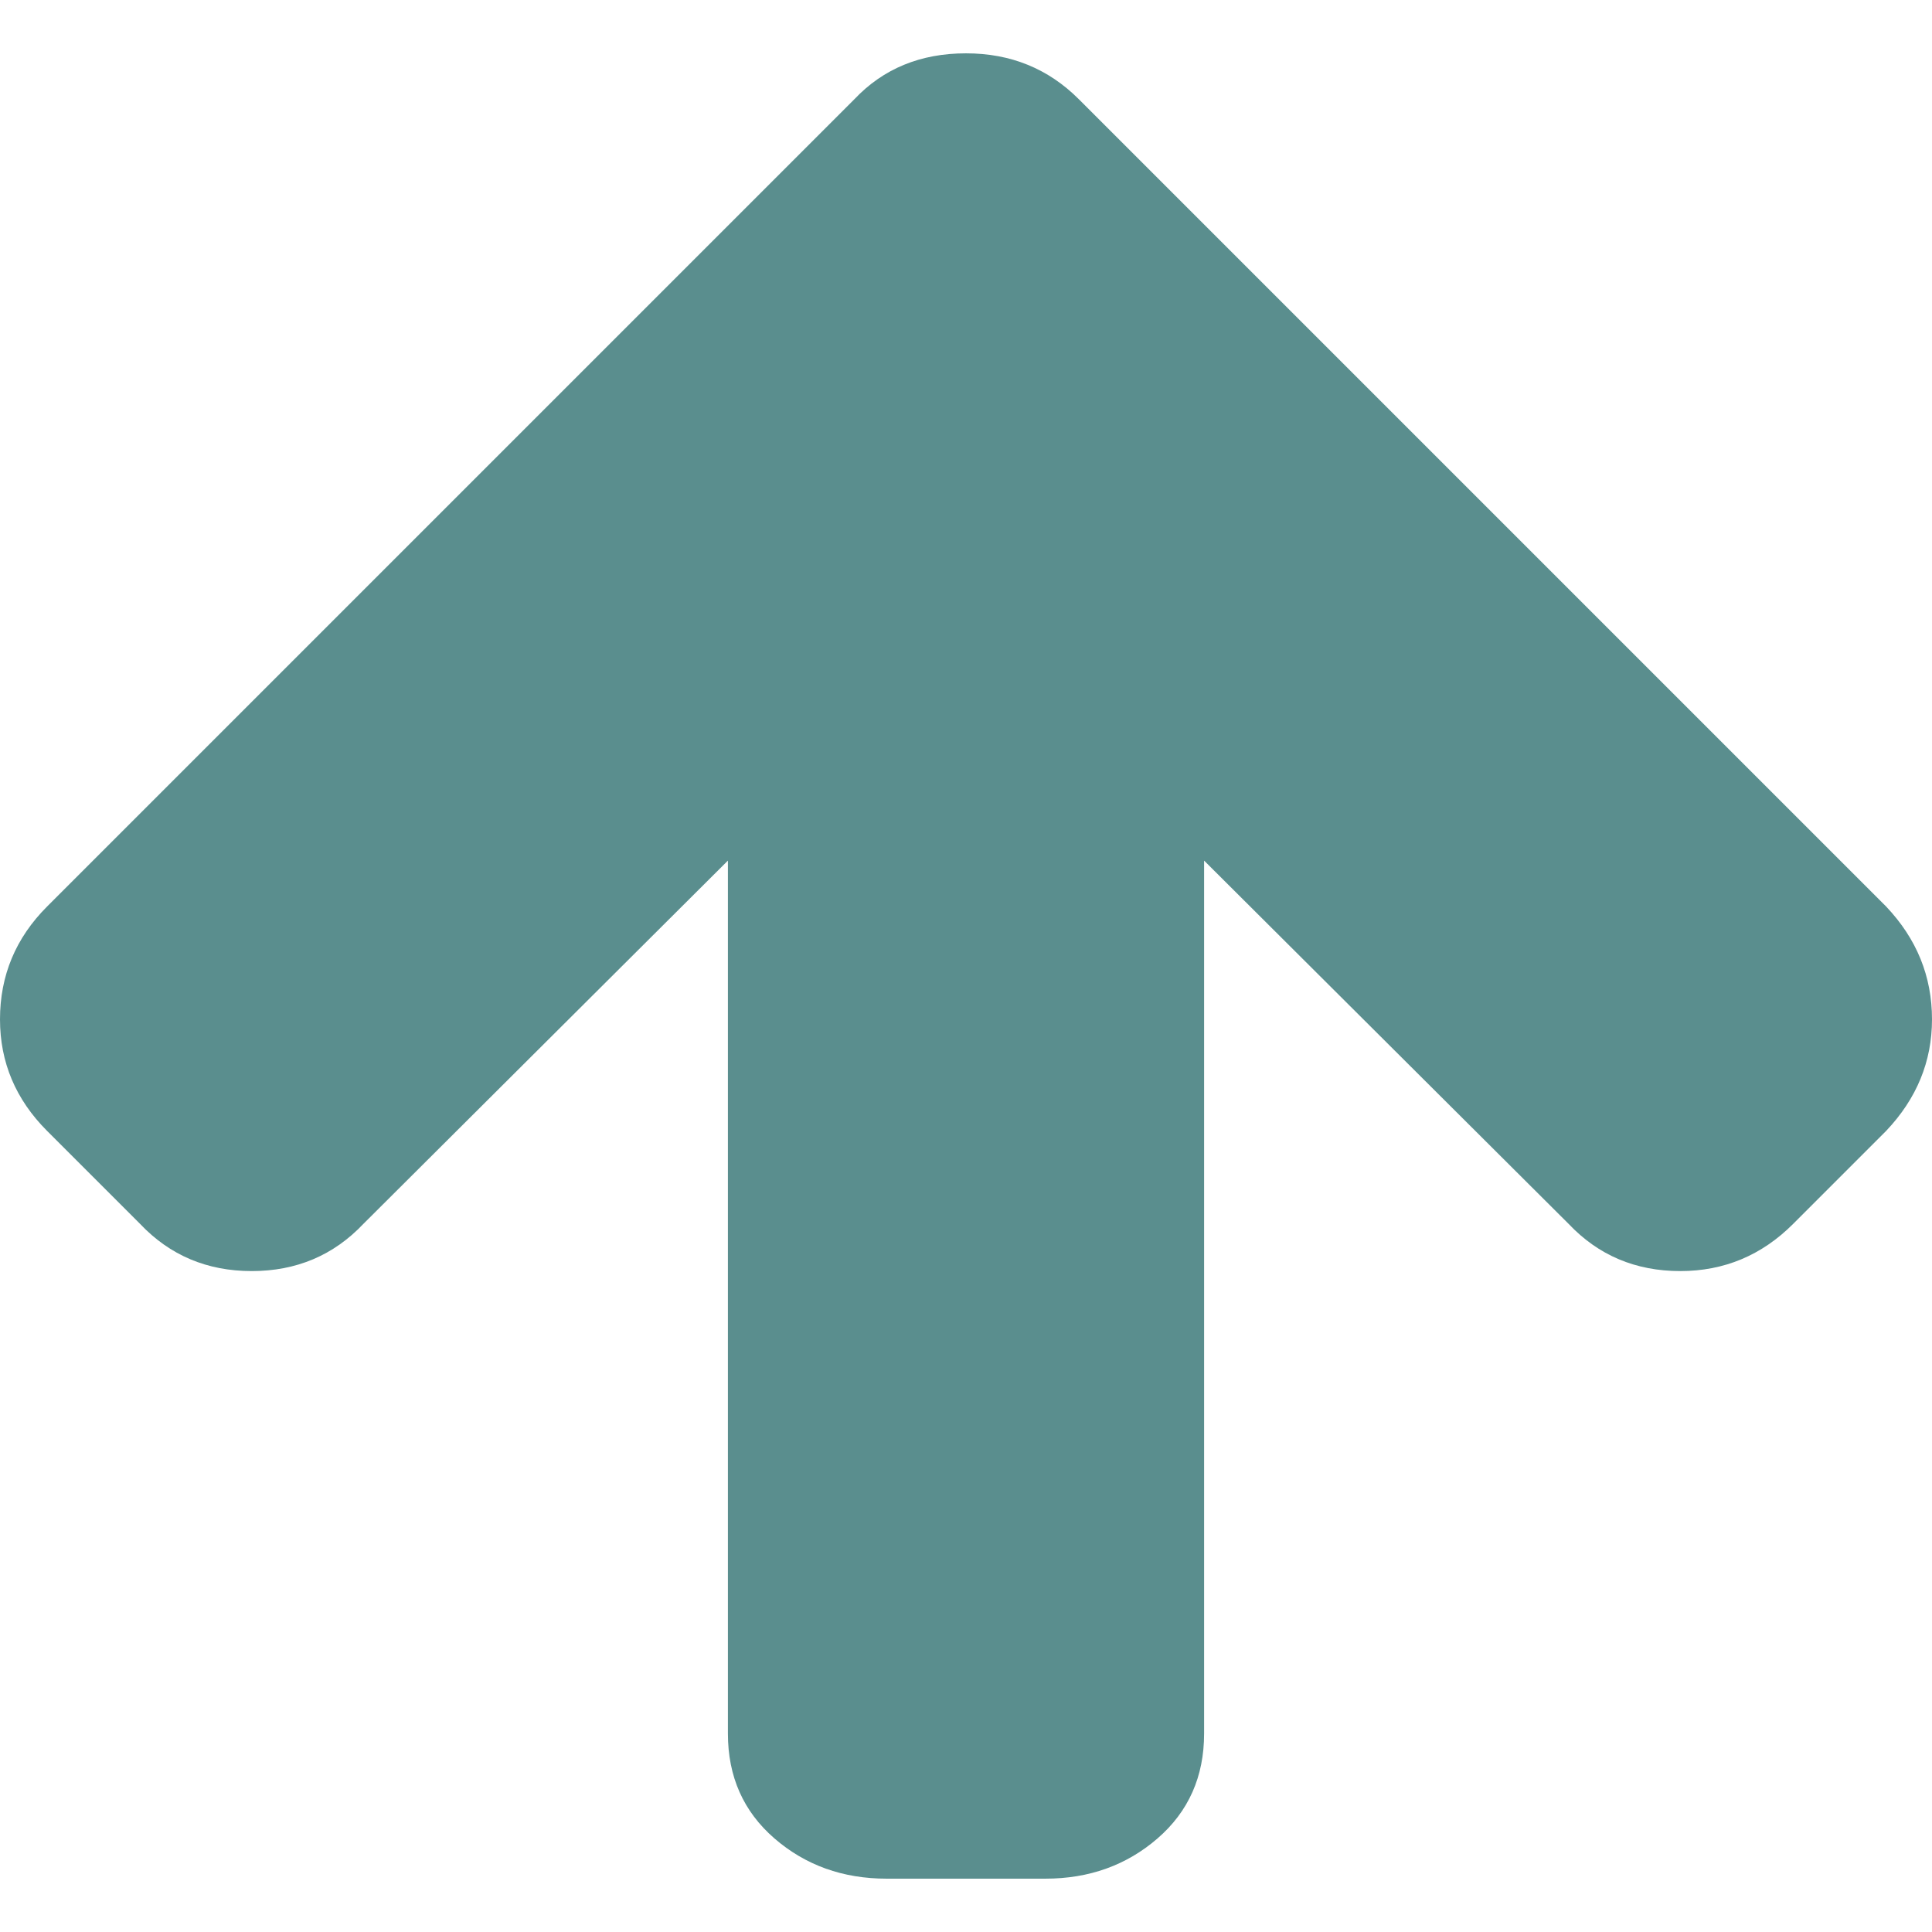
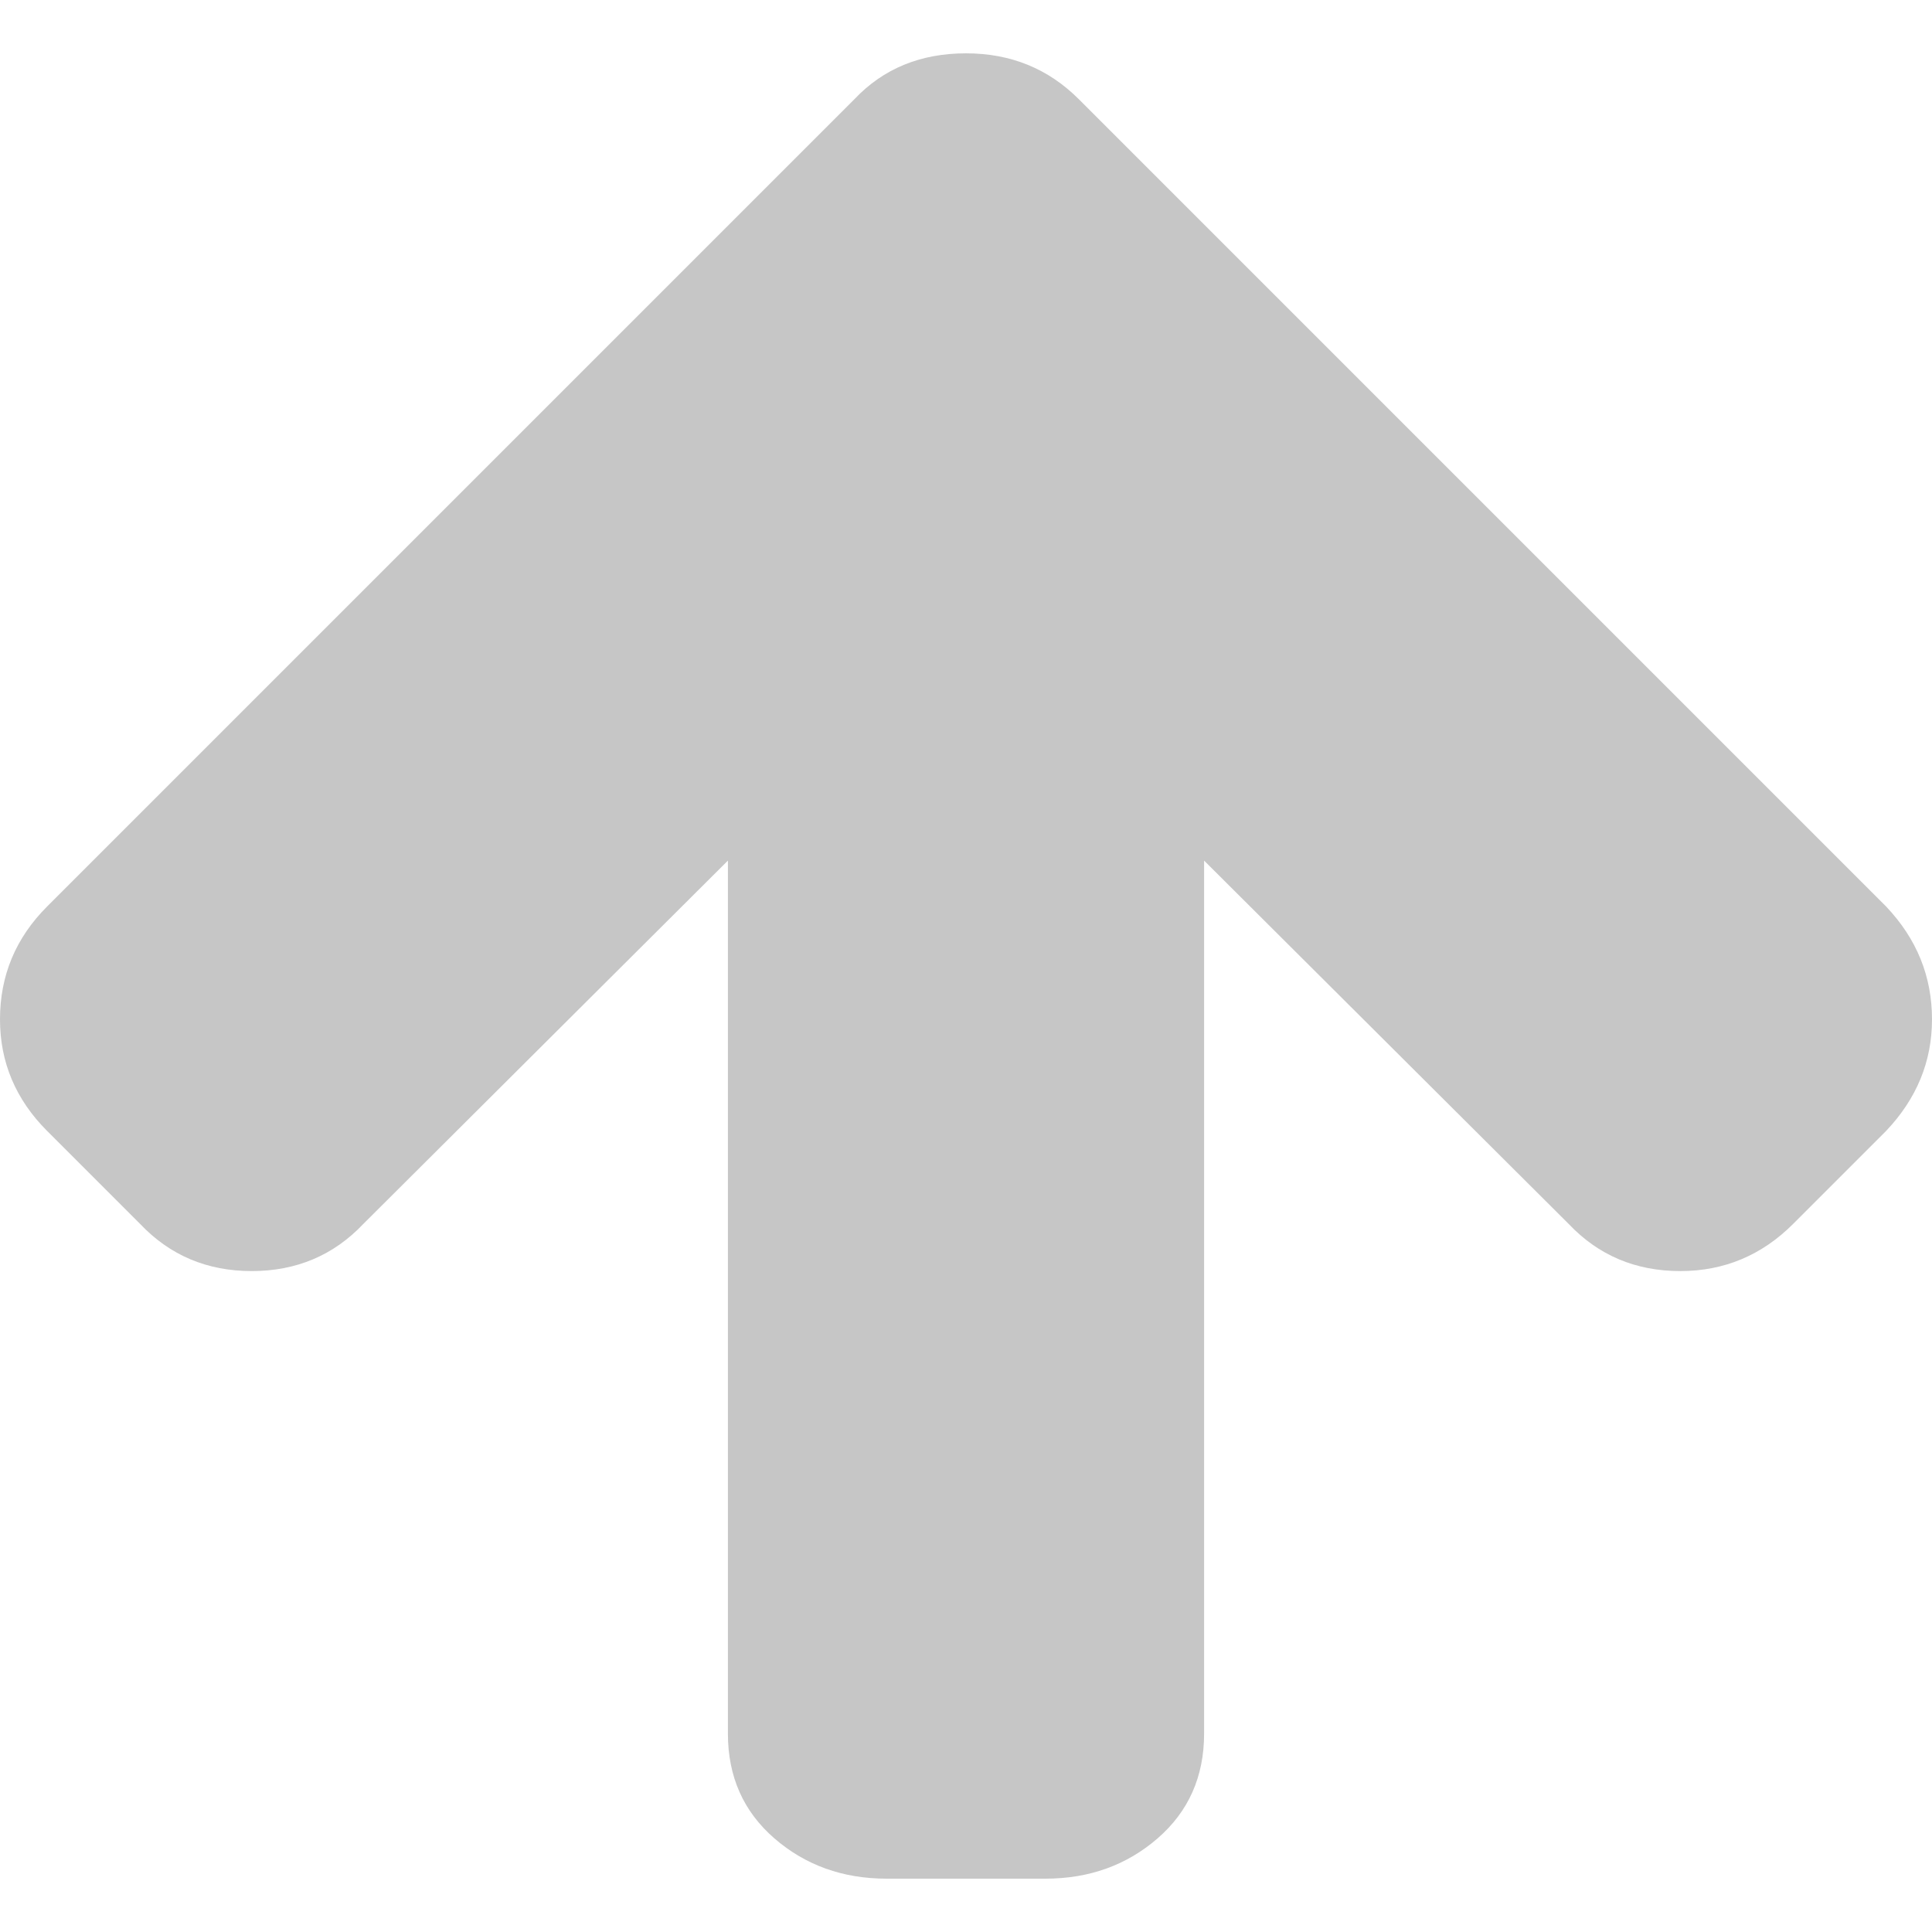
- <svg xmlns="http://www.w3.org/2000/svg" version="1.1" id="Capa_1" x="0px" y="0px" width="444.819px" height="444.819px" viewBox="0 0 444.819 444.819" style="fill:#5A8E8E; enable-background:new 0 0 444.819 444.819;" xml:space="preserve">
+ <svg xmlns="http://www.w3.org/2000/svg" version="1.1" id="Capa_1" x="0px" y="0px" width="444.819px" height="444.819px" viewBox="0 0 444.819 444.819" style="fill:#c6c6c6; enable-background:new 0 0 444.819 444.819;" xml:space="preserve">
  <g>
    <path d="M434.252,208.708L248.387,22.843c-7.042-7.043-15.693-10.564-25.977-10.564c-10.467,0-19.036,3.521-25.697,10.564   L10.848,208.708C3.615,215.94,0,224.604,0,234.692c0,9.897,3.619,18.459,10.848,25.693l21.411,21.409   c6.854,7.231,15.42,10.855,25.697,10.855c10.278,0,18.842-3.624,25.697-10.855l83.939-83.651v200.998   c0,9.89,3.567,17.936,10.706,24.126c7.139,6.184,15.752,9.273,25.837,9.273h36.545c10.089,0,18.698-3.09,25.837-9.273   c7.139-6.188,10.712-14.236,10.712-24.126V198.144l83.938,83.651c6.848,7.231,15.413,10.855,25.7,10.855   c10.082,0,18.747-3.624,25.975-10.855l21.409-21.409c7.043-7.426,10.567-15.988,10.567-25.693   C444.819,224.795,441.295,216.134,434.252,208.708z" />
  </g>
  <g>
</g>
  <g>
</g>
  <g>
</g>
  <g>
</g>
  <g>
</g>
  <g>
</g>
  <g>
</g>
  <g>
</g>
  <g>
</g>
  <g>
</g>
  <g>
</g>
  <g>
</g>
  <g>
</g>
  <g>
</g>
  <g>
</g>
</svg>
